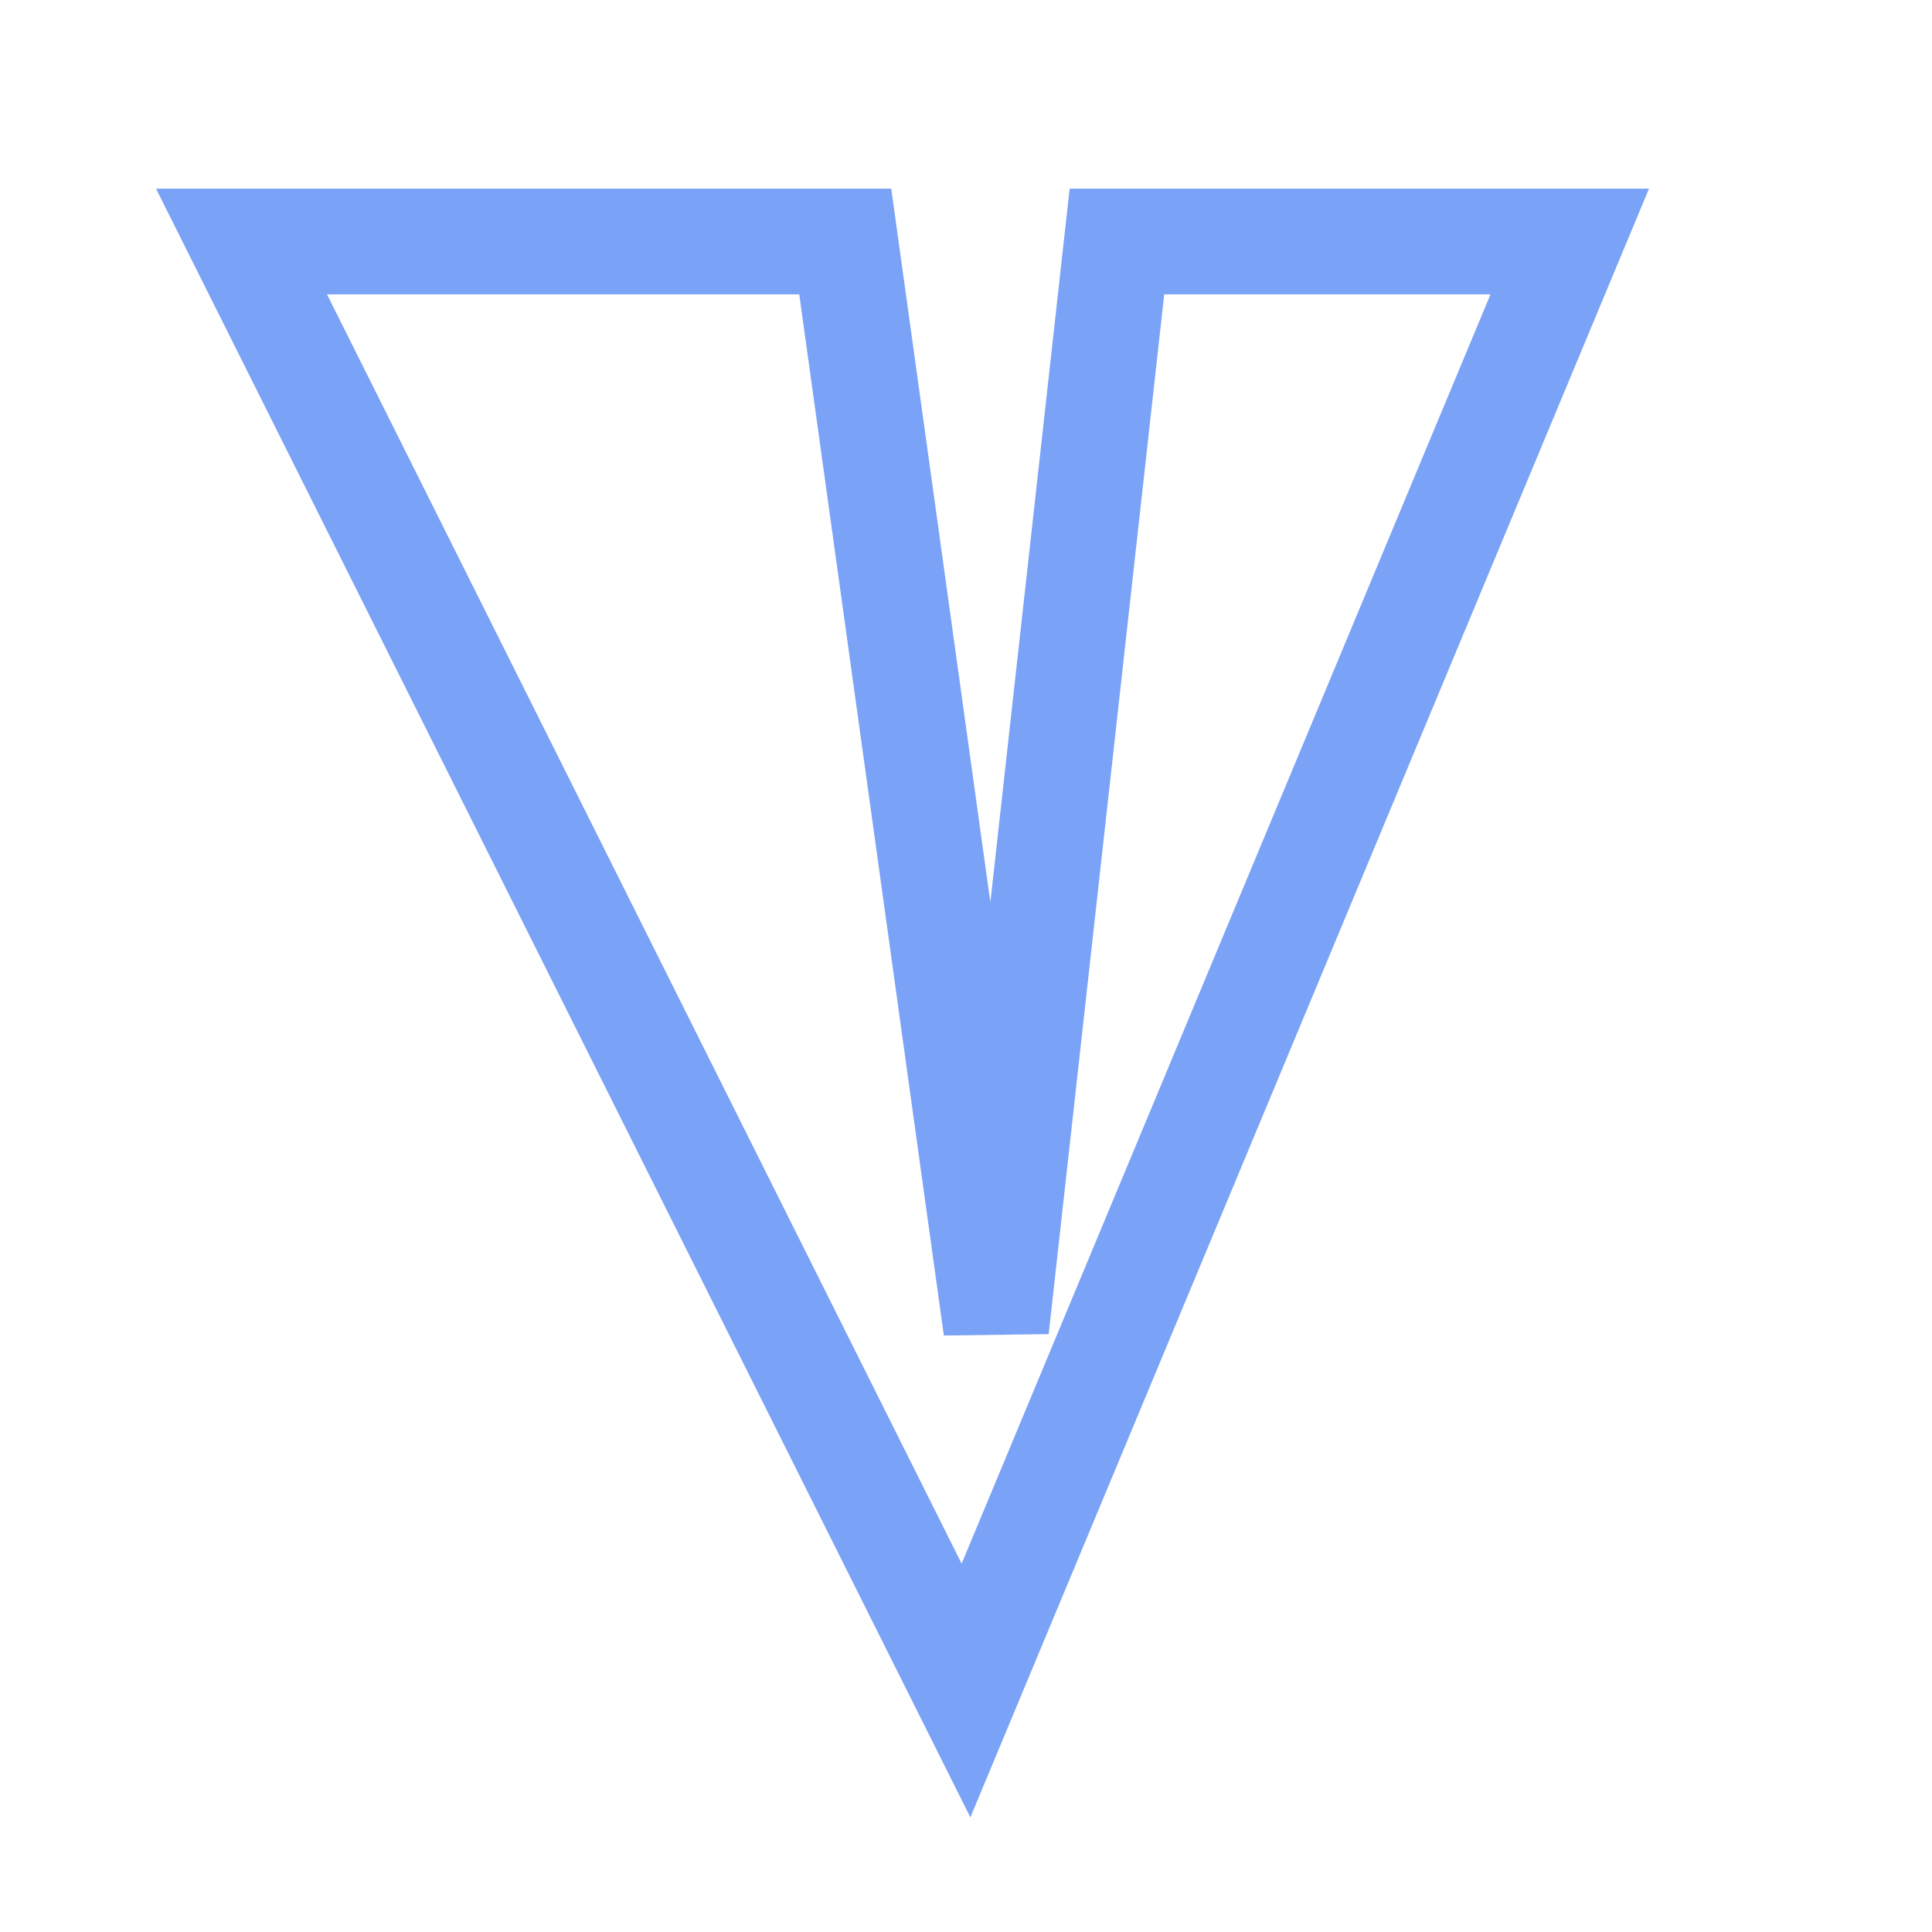
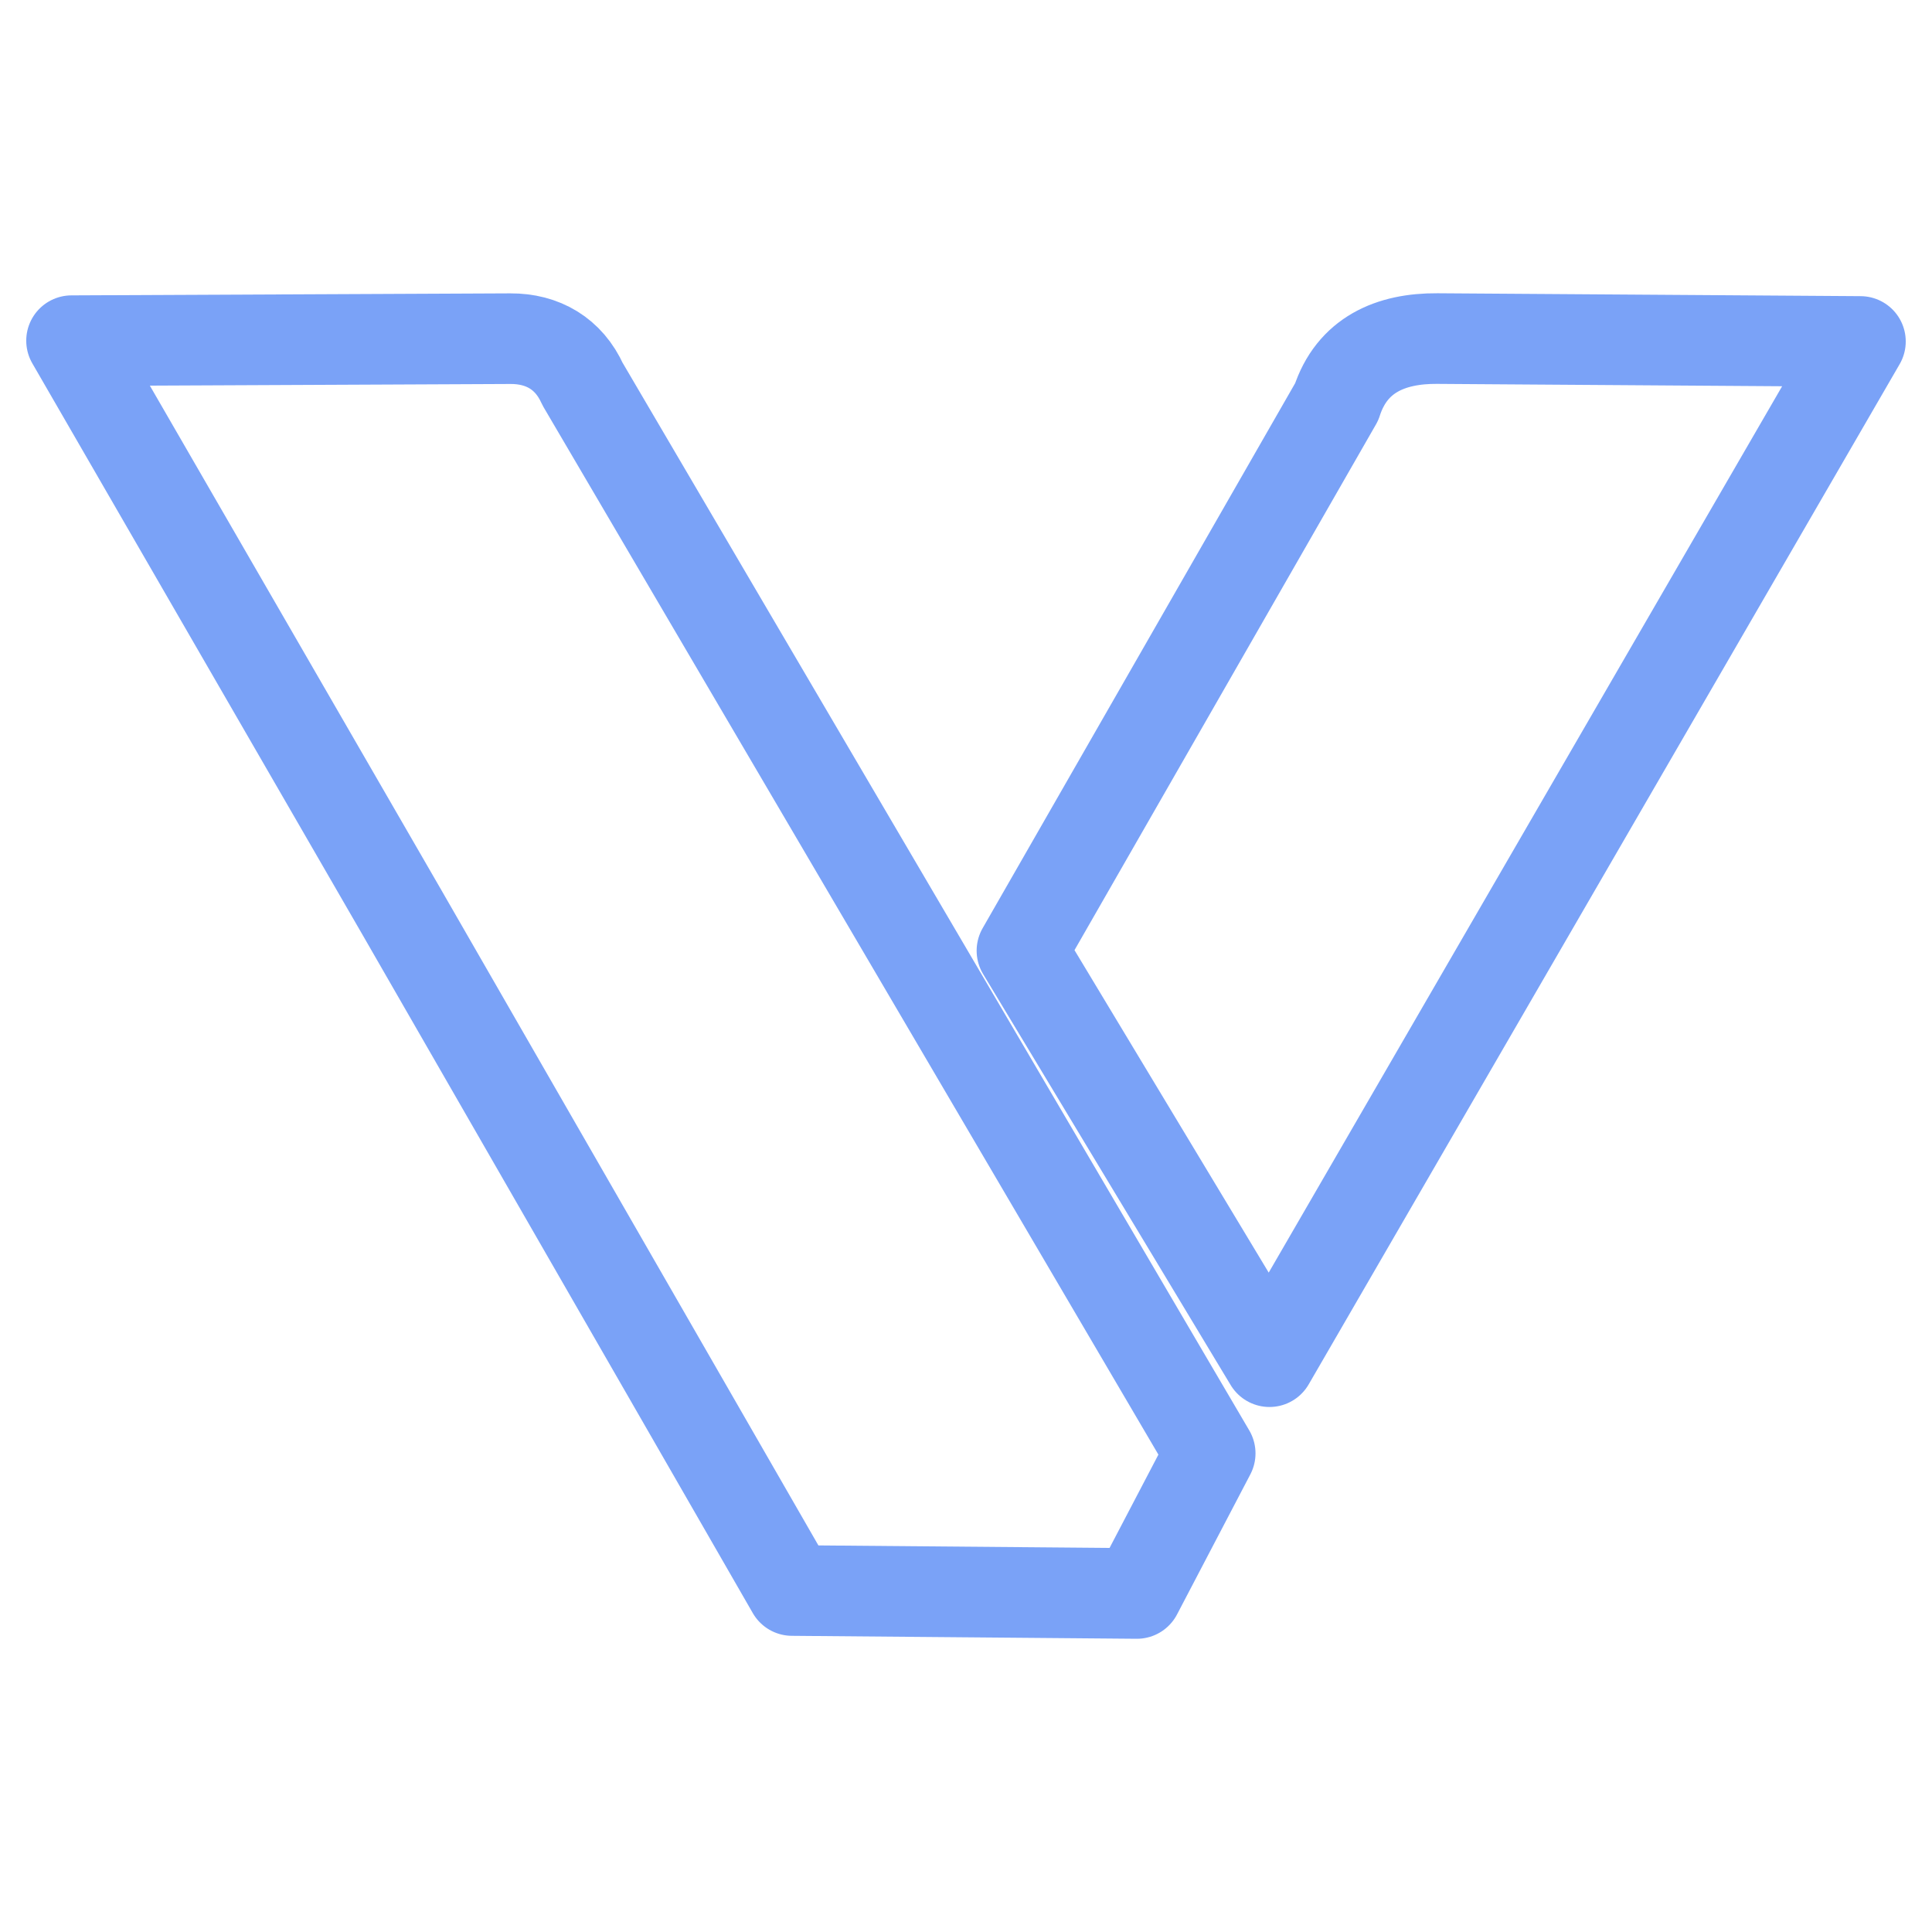
- <svg xmlns="http://www.w3.org/2000/svg" id="vellum-mark-outline" version="1.1" viewBox="0 0 128 128">
-   <path fill="none" stroke="#7aa2f7" stroke-width="7" stroke-linejoin="miter" d="M16 16 H56 L66 88 L74 16 H104 L64 112 Z" />
+ <svg xmlns="http://www.w3.org/2000/svg" id="vellum-mark-outline" version="1.1" viewBox="35.59 461.5 980.74 980.74">
+   <g fill="none" stroke="#7aa2f7" stroke-width="46" stroke-linejoin="round">
+     <path d="M649.92,1199.26l-318.59-542.77c-6.96-15.46-20.23-23.15-36.67-23.07l-222.75,1.02,167.48,289.83,198.28,344.62,175.03,1.5,37.22-71.12Z" />
+     <path d="M680.02,1152.72l299.98-517.88-214.88-1.47c-23.47-.16-43.28,8.19-51,32.14l-159.76,278.6,125.65,208.62Z" />
+   </g>
</svg>
